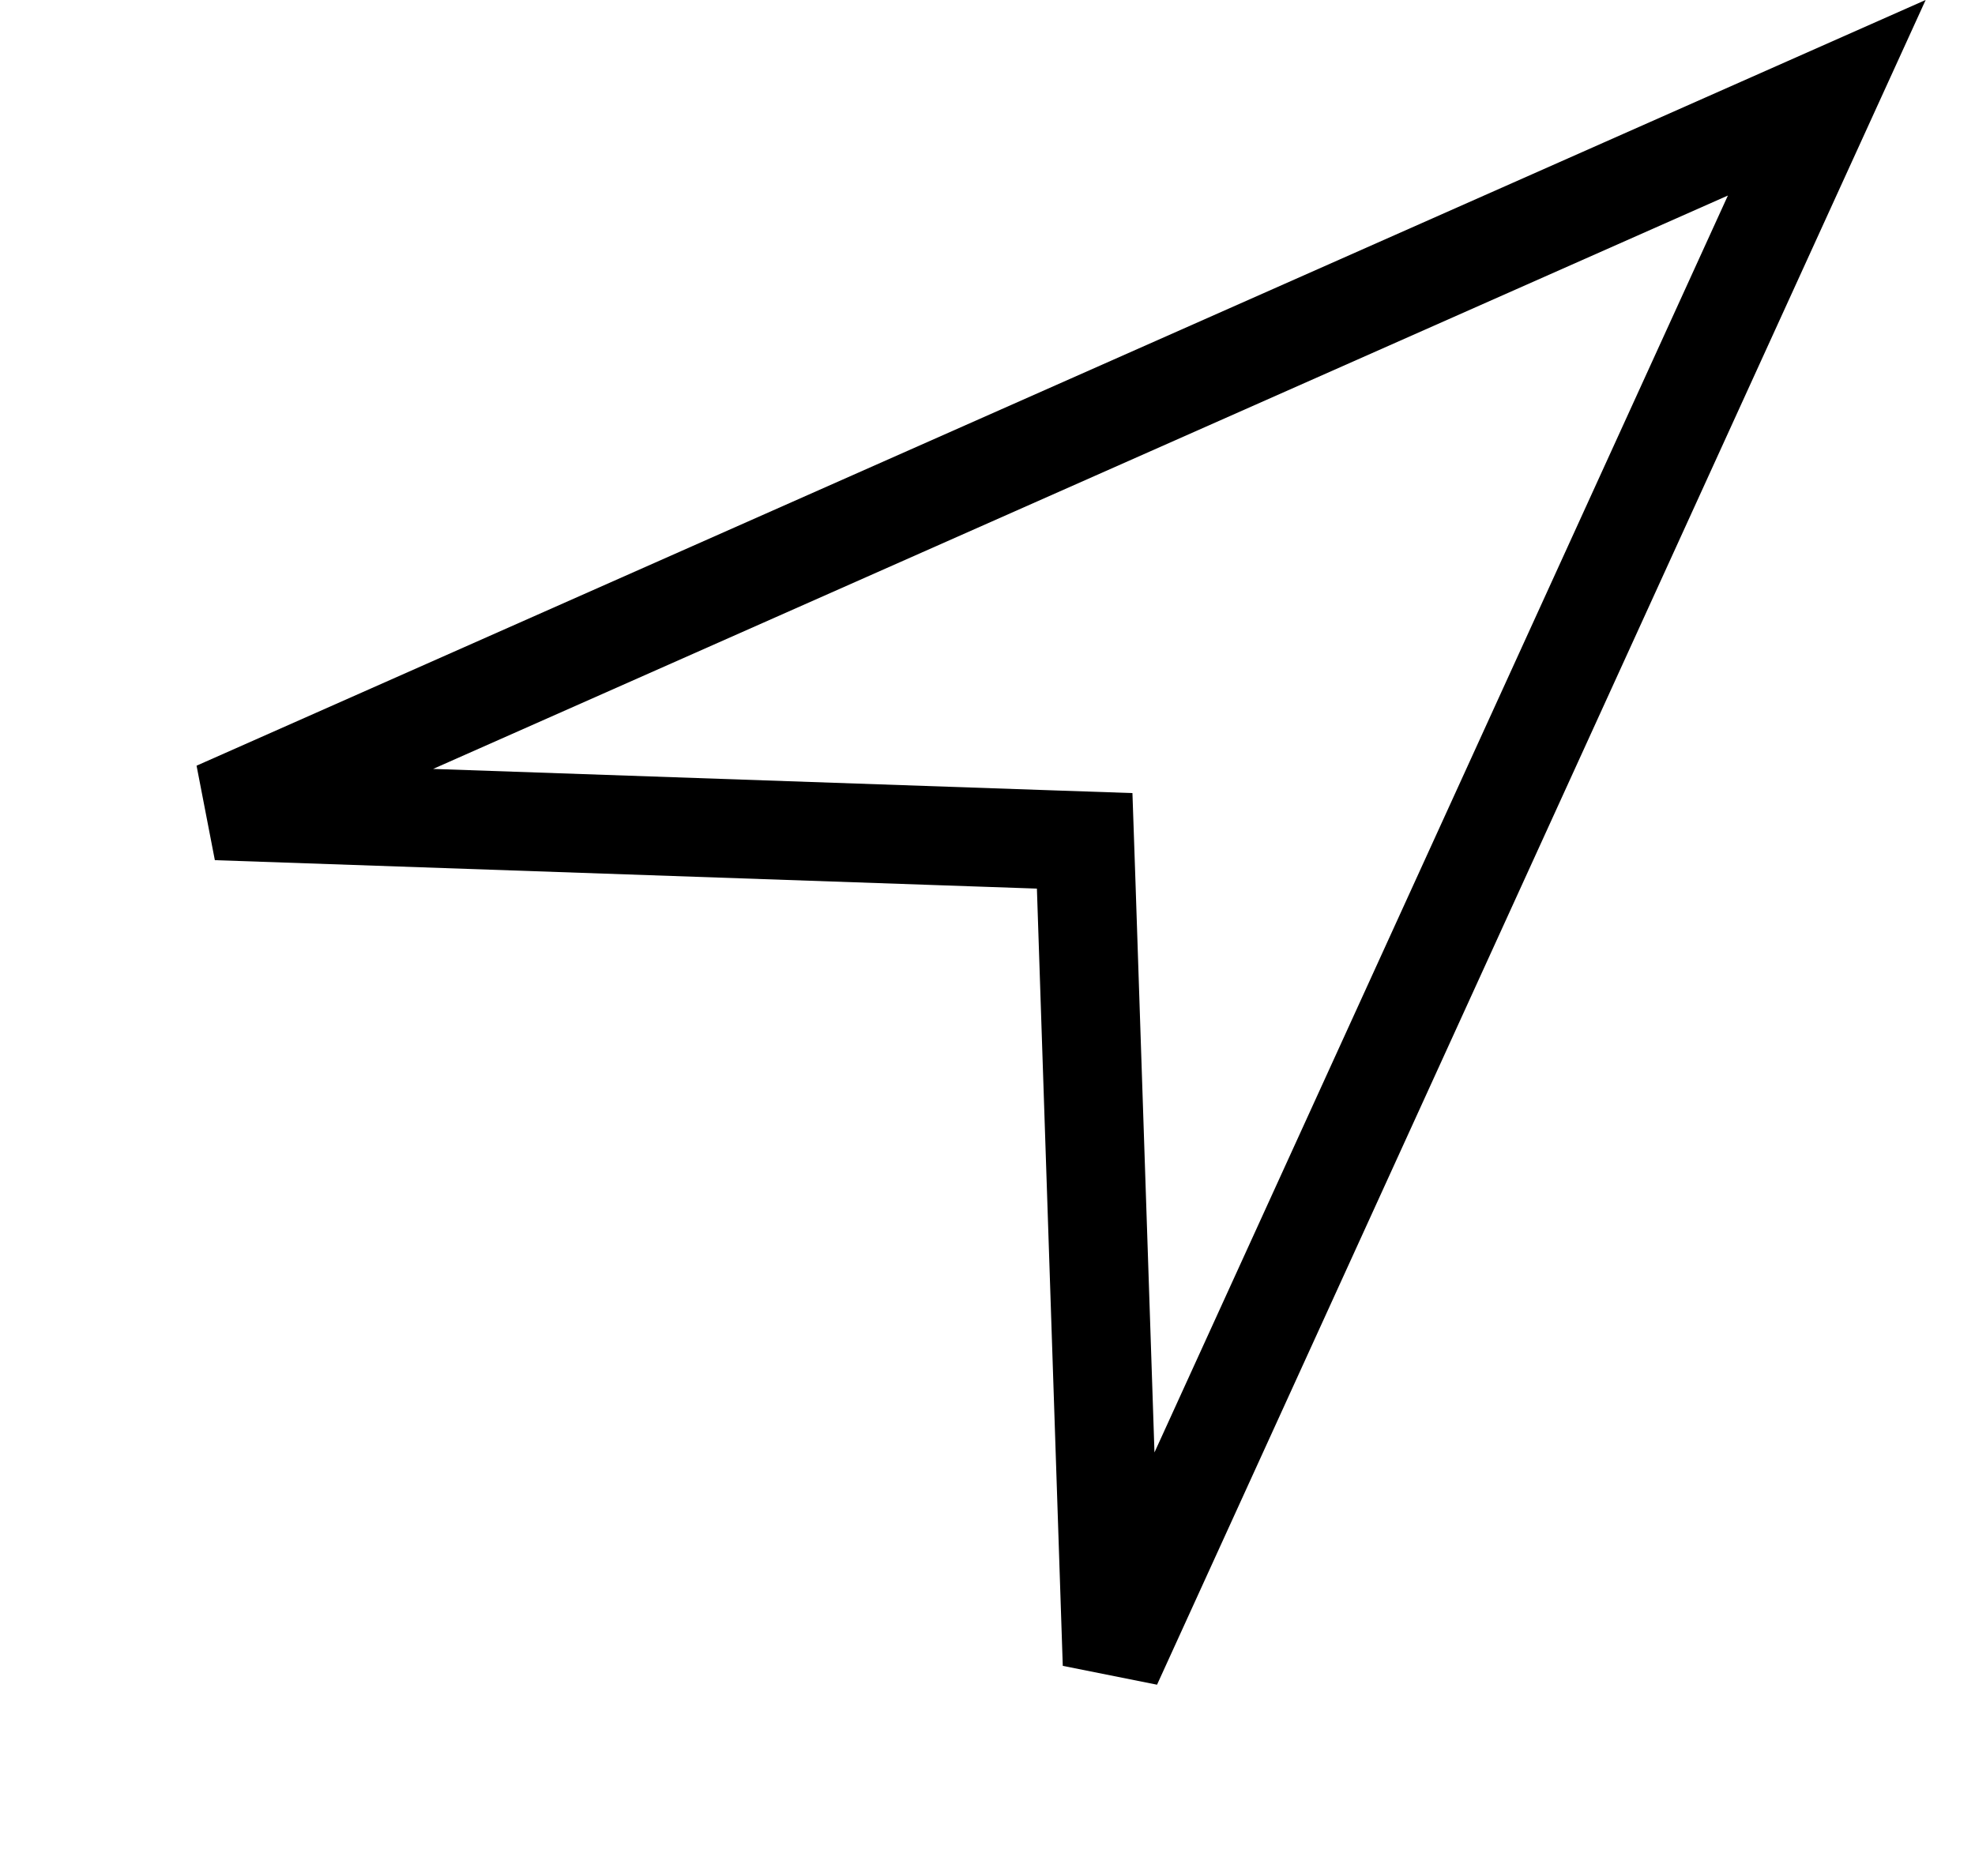
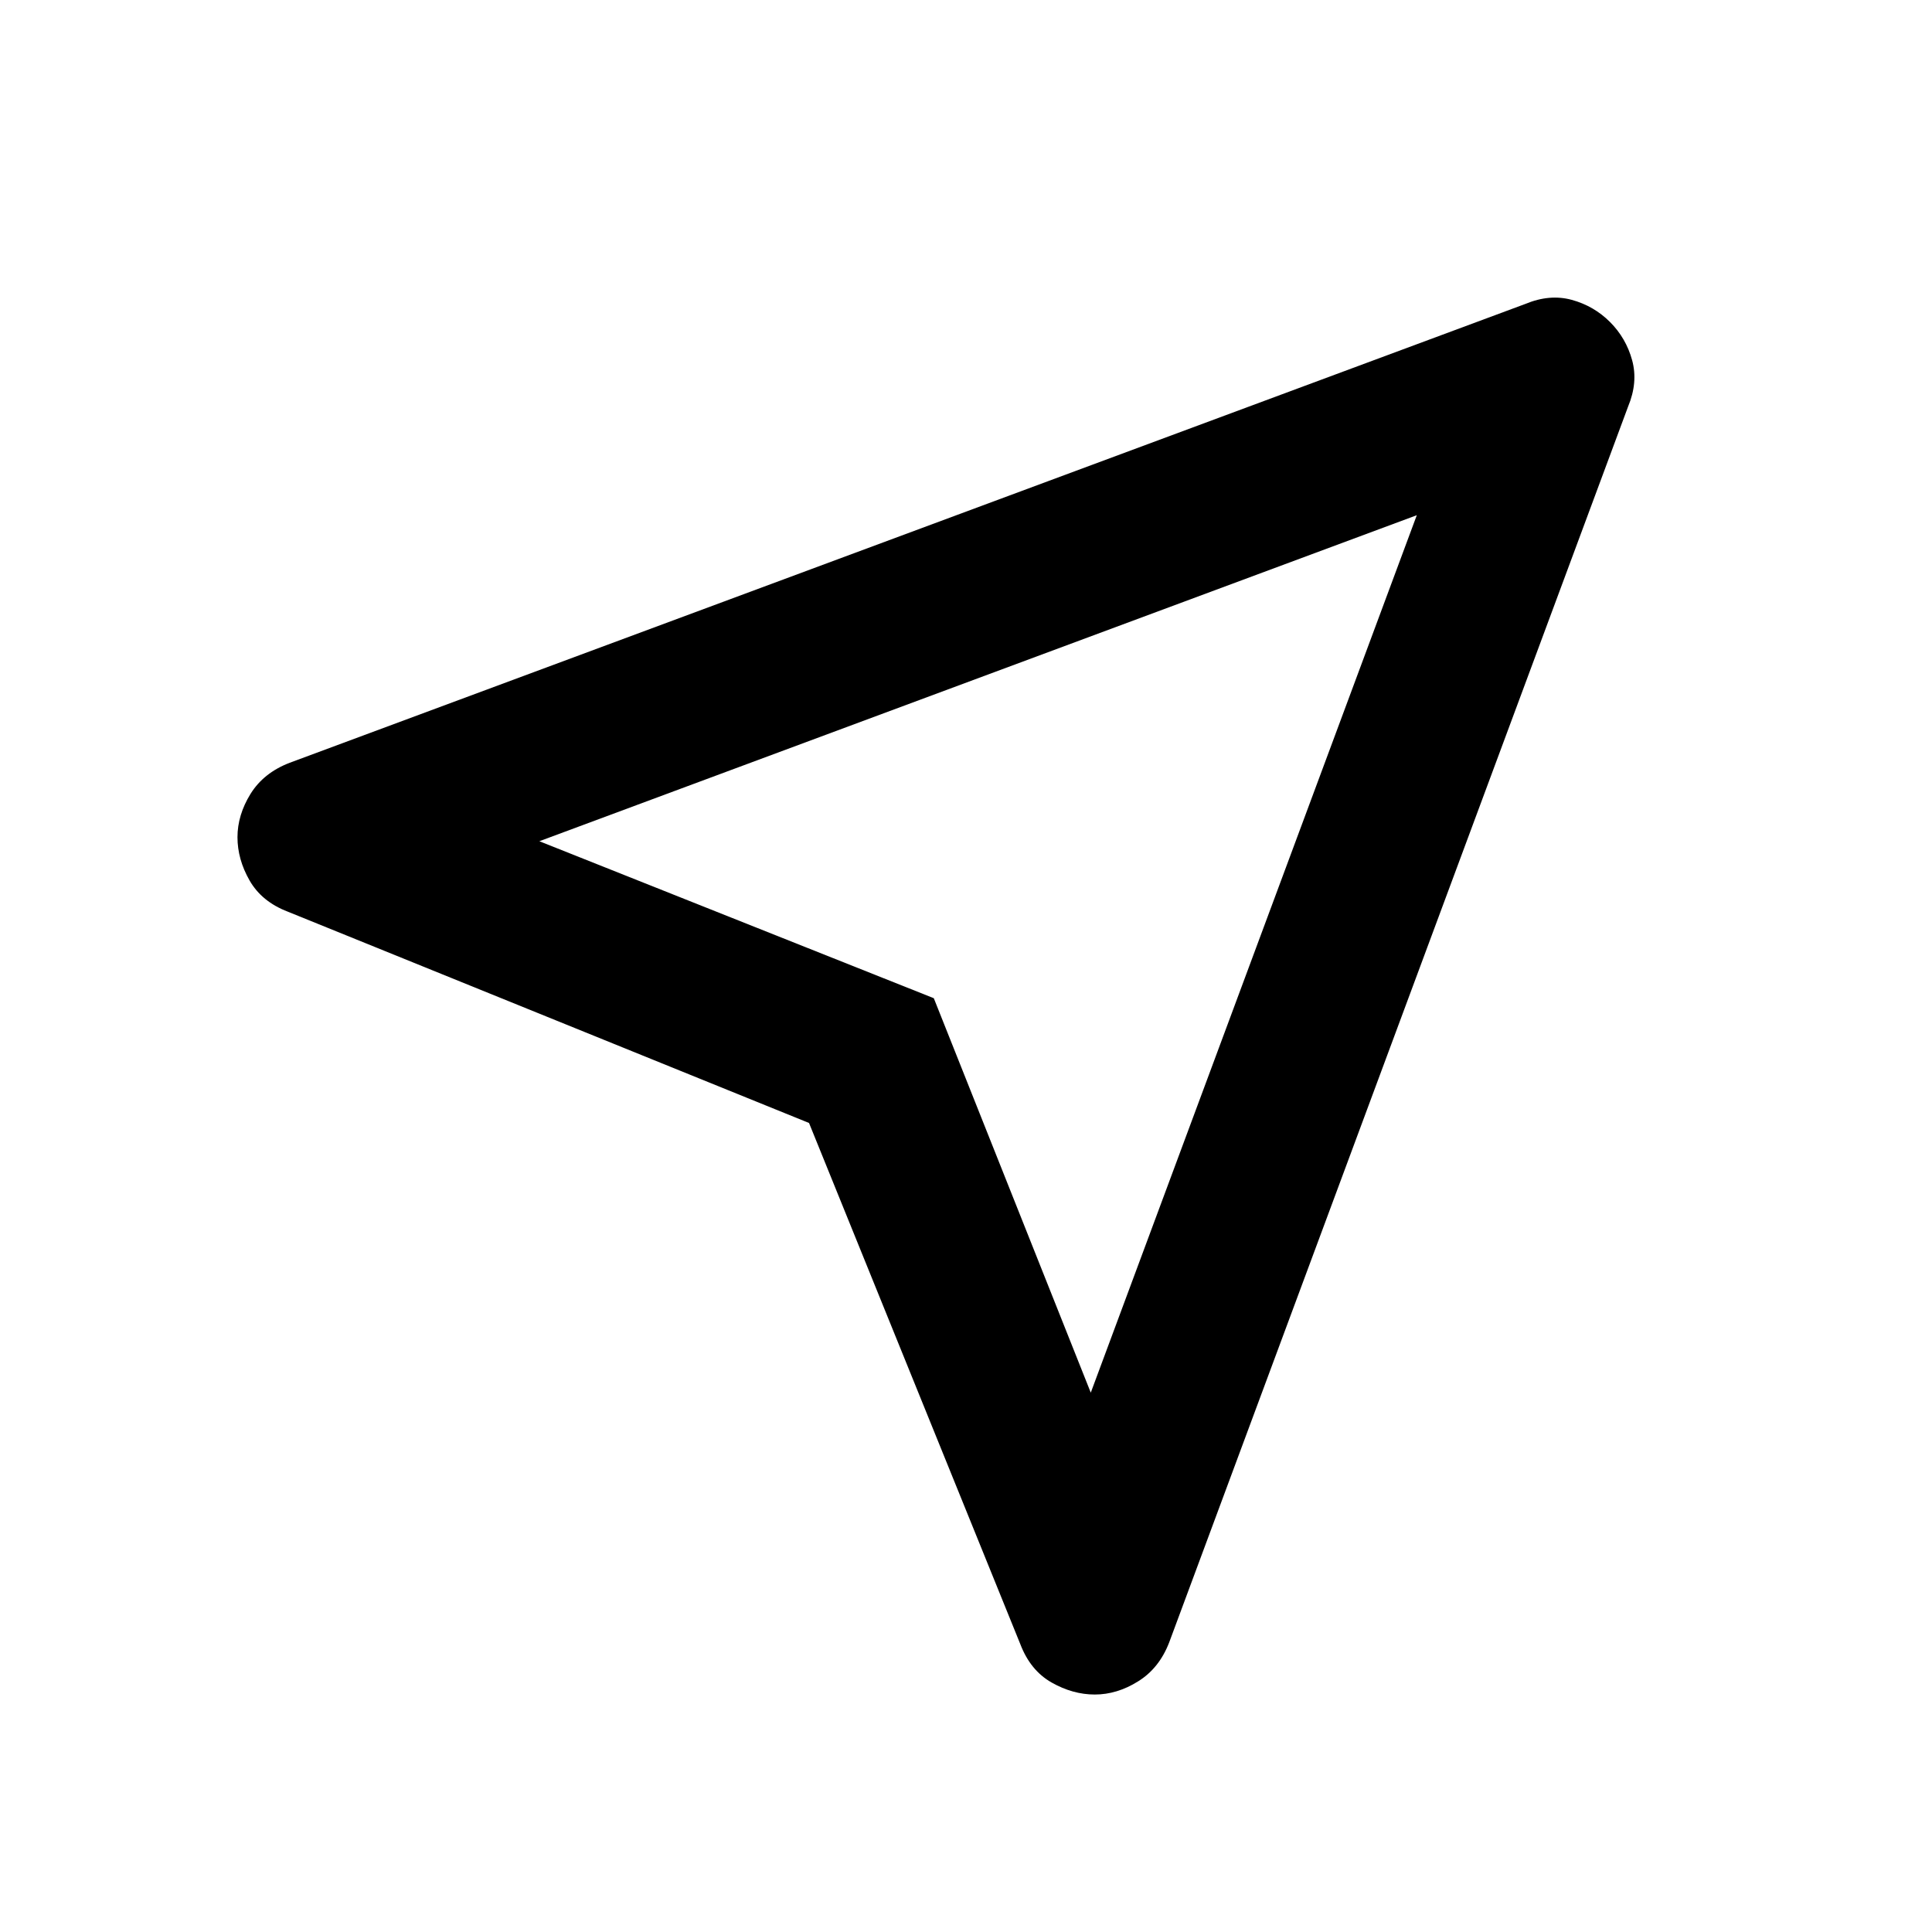
- <svg xmlns="http://www.w3.org/2000/svg" width="20" height="19" viewBox="0 0 20 19" fill="none">
-   <path d="M2.193 8.212L18.499 0.99L11.262 16.855L11 8.983L10.984 8.516L10.517 8.5L2.193 8.212Z" stroke="currentColor" />
+ <svg xmlns="http://www.w3.org/2000/svg" width="24" height="24" viewBox="0 0 24 24" fill="none">
+   <path d="M10.05 13.95L3.575 11.325C3.358 11.242 3.2 11.112 3.1 10.937C3 10.762 2.95 10.583 2.95 10.4C2.95 10.217 3.004 10.037 3.112 9.862C3.221 9.687 3.383 9.558 3.6 9.475L18.95 3.775C19.15 3.692 19.342 3.675 19.525 3.725C19.708 3.775 19.867 3.867 20 4C20.133 4.133 20.225 4.292 20.275 4.475C20.325 4.658 20.308 4.85 20.225 5.05L14.525 20.4C14.442 20.617 14.312 20.779 14.137 20.887C13.963 20.996 13.783 21.05 13.6 21.05C13.417 21.05 13.238 21 13.062 20.9C12.887 20.8 12.758 20.642 12.675 20.425L10.05 13.95ZM13.55 17.3L17.6 6.4L6.7 10.45L11.6 12.4L13.55 17.3Z" fill="currentColor" />
</svg>
